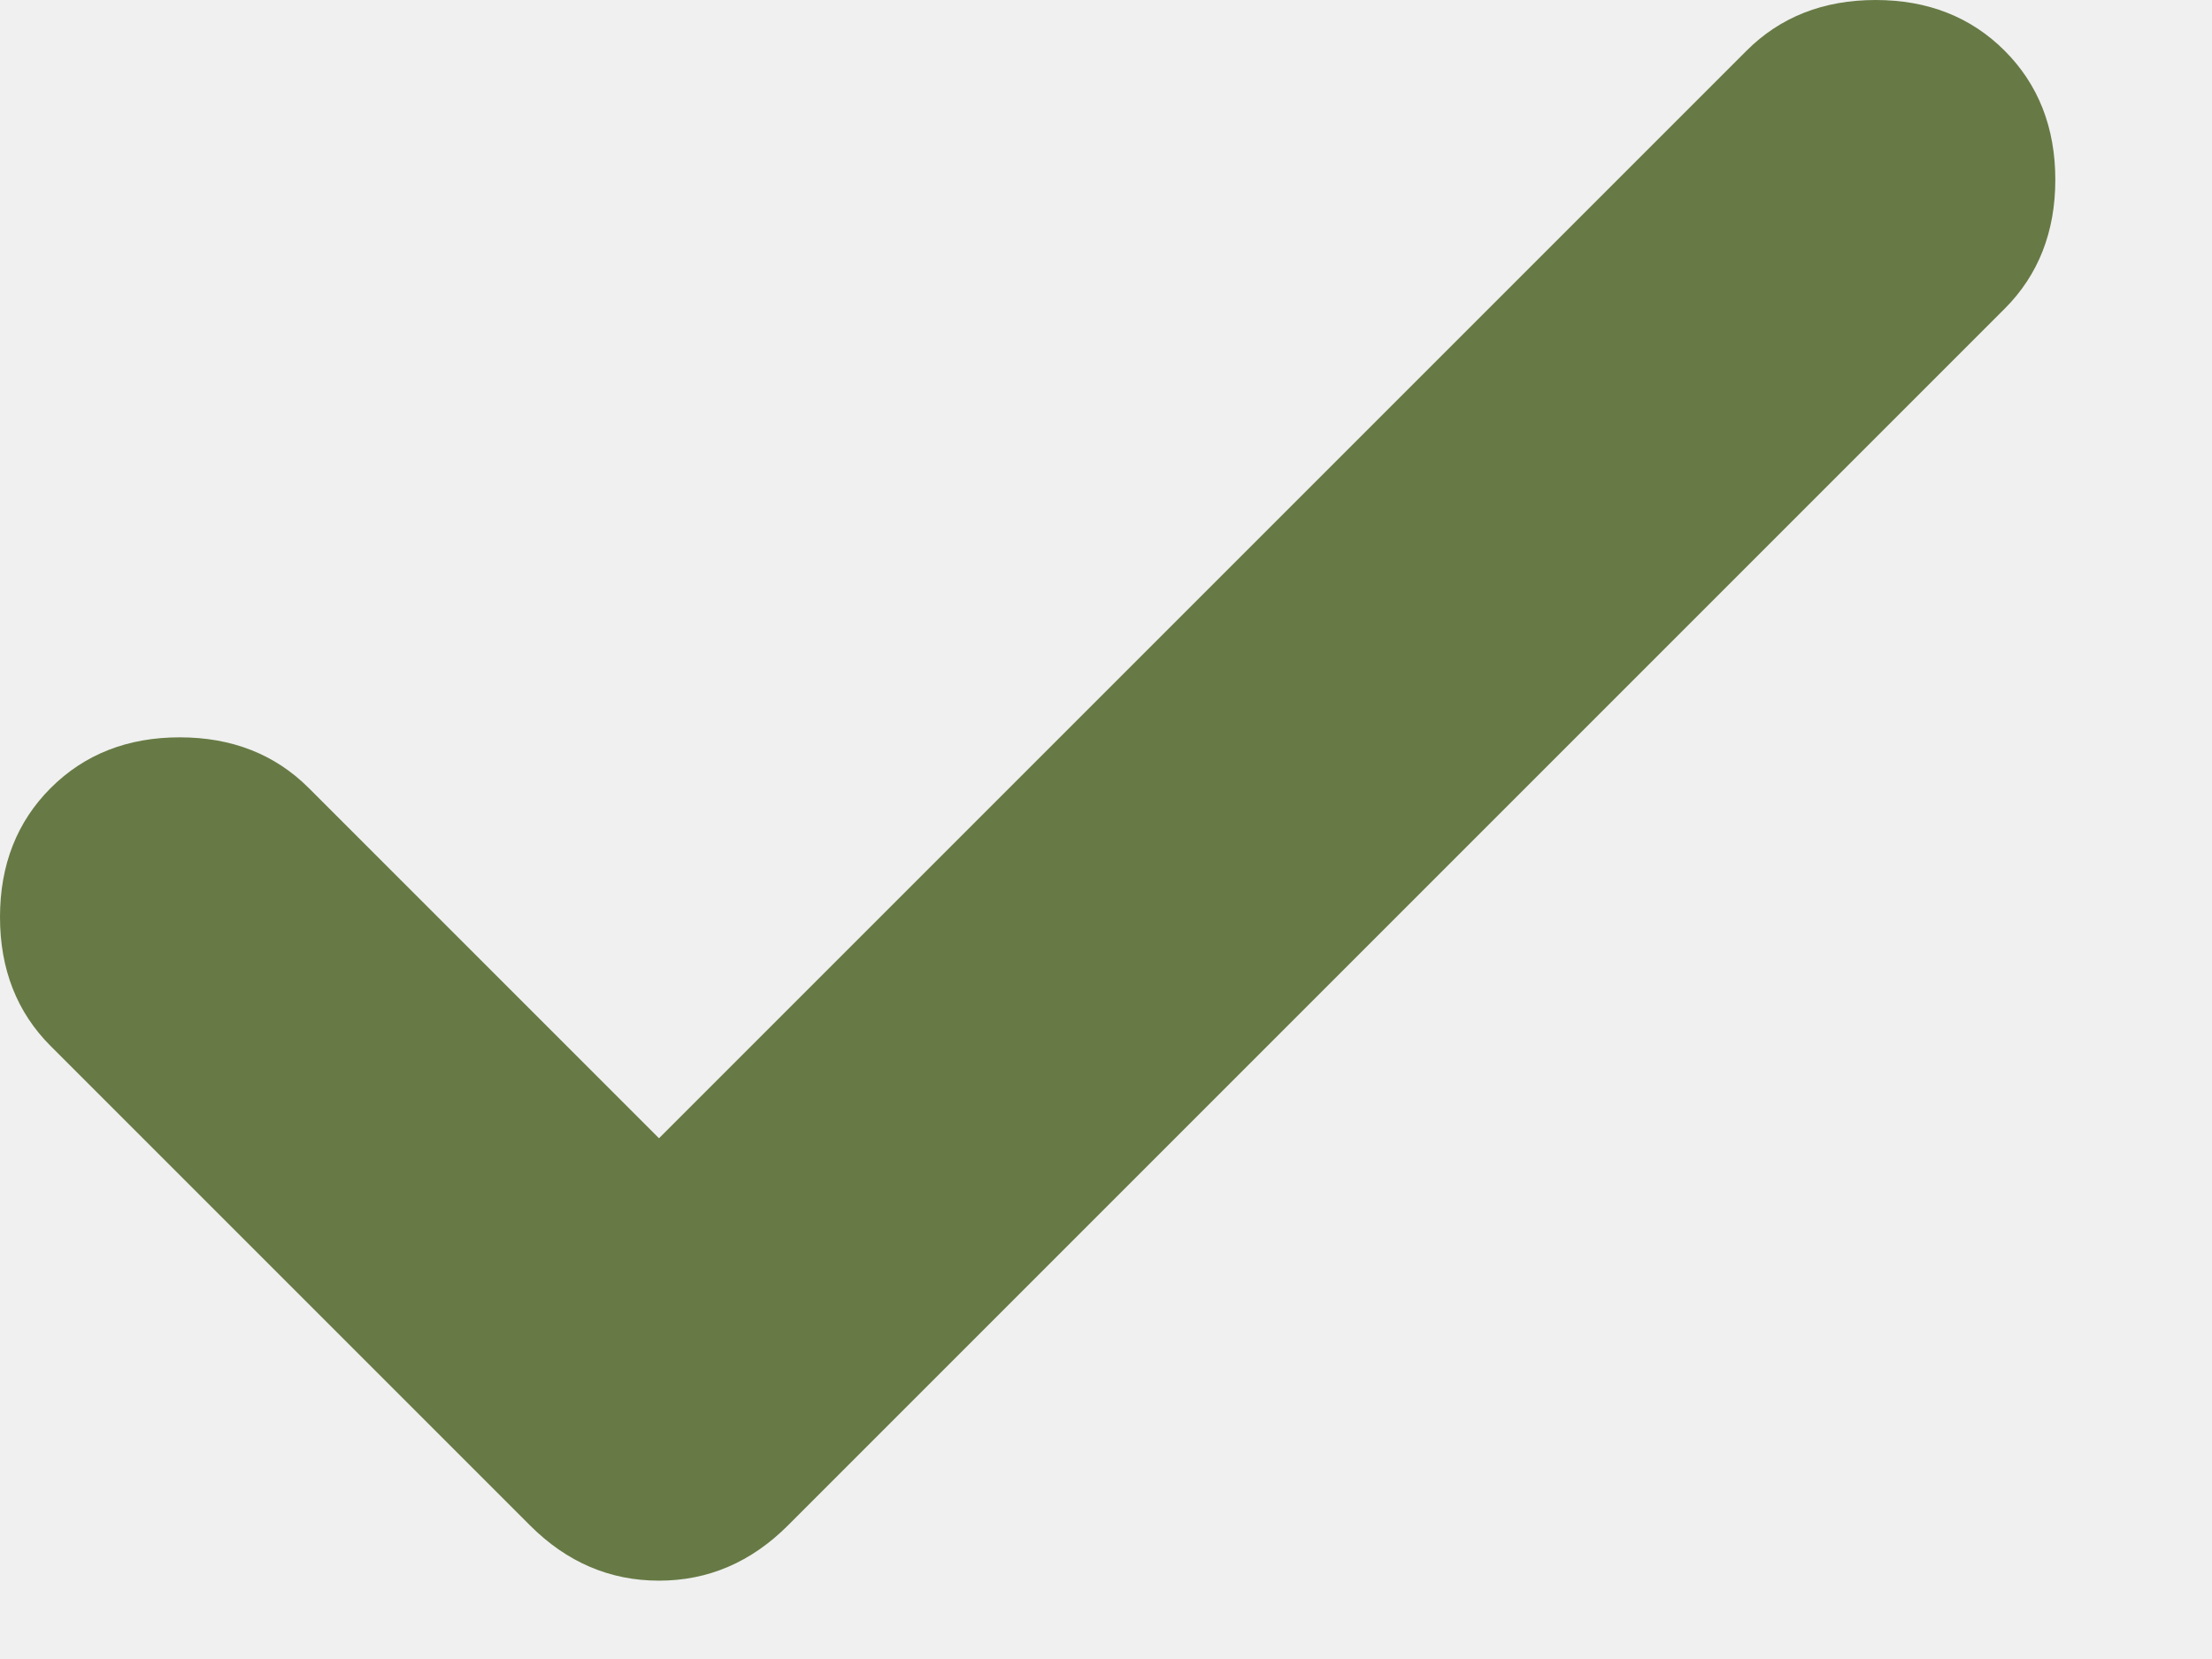
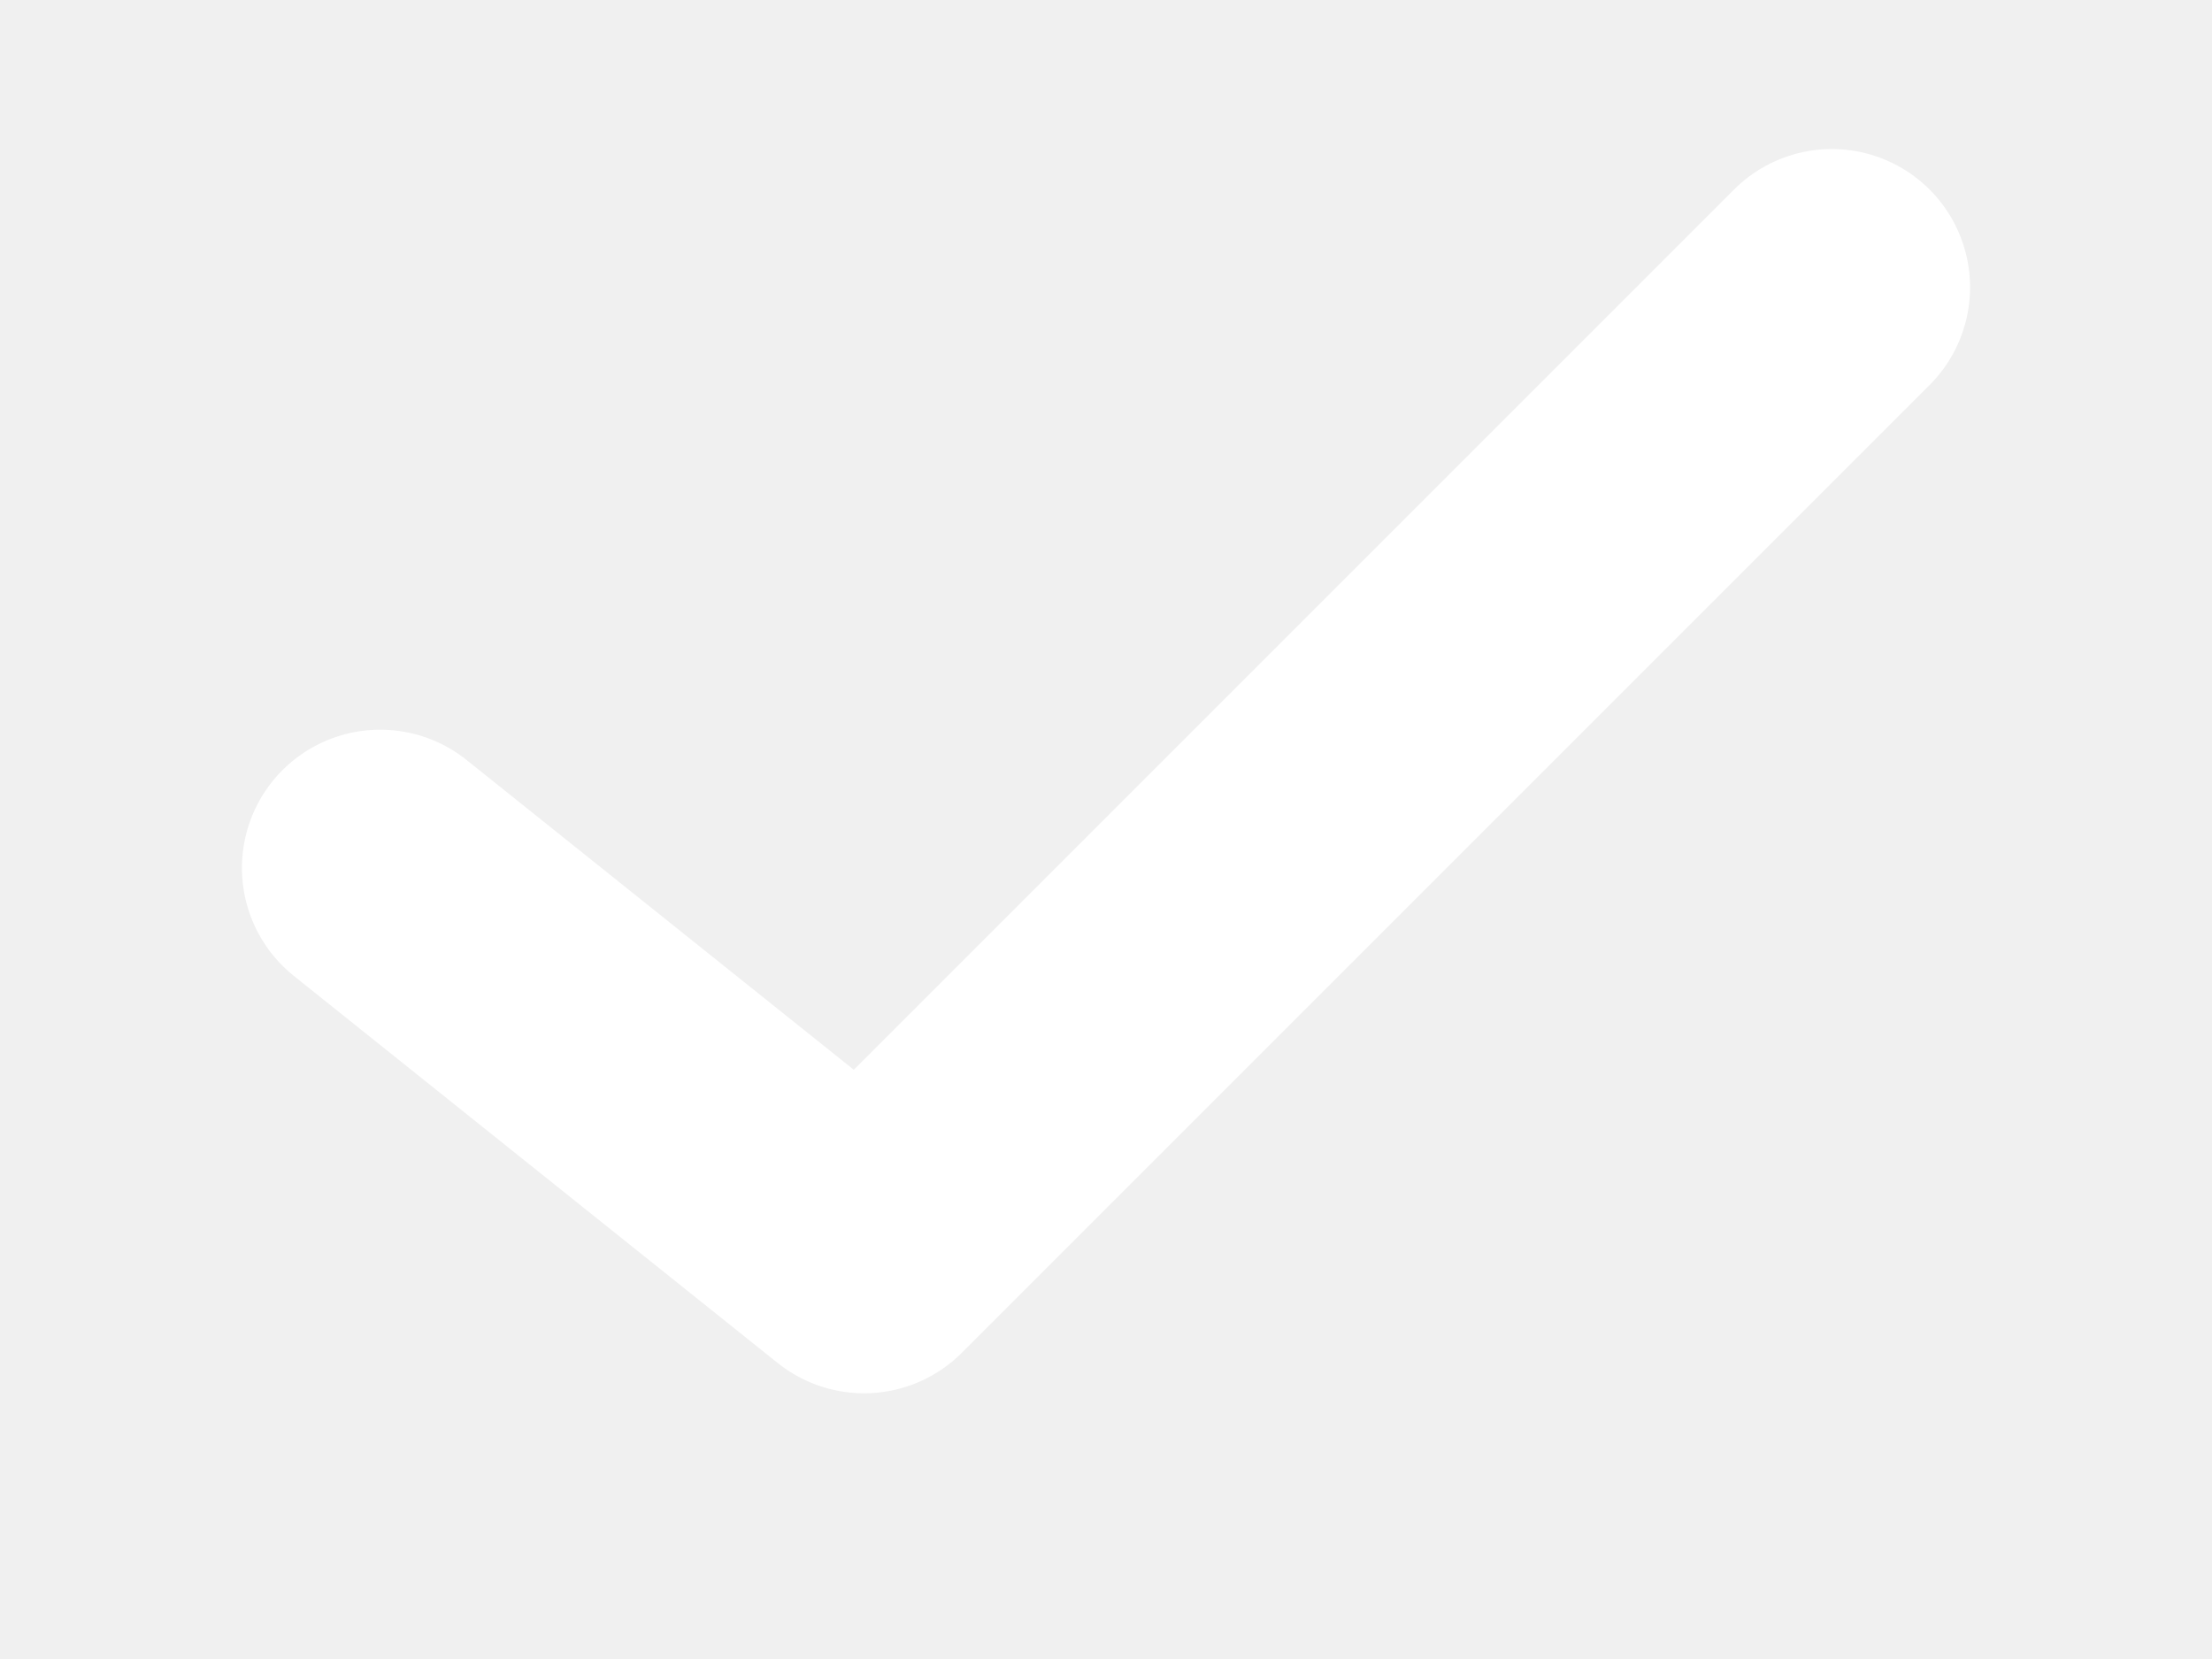
- <svg xmlns="http://www.w3.org/2000/svg" width="12" height="9" viewBox="0 0 12 9" fill="none">
-   <path d="M3.575 6.175L9.475 0.275C9.658 0.092 9.892 0 10.175 0C10.458 0 10.692 0.092 10.875 0.275C11.058 0.458 11.15 0.692 11.15 0.975C11.15 1.258 11.058 1.492 10.875 1.675L4.275 8.275C4.075 8.475 3.842 8.575 3.575 8.575C3.308 8.575 3.075 8.475 2.875 8.275L0.275 5.675C0.092 5.492 0 5.258 0 4.975C0 4.692 0.092 4.458 0.275 4.275C0.458 4.092 0.692 4 0.975 4C1.258 4 1.492 4.092 1.675 4.275L3.575 6.175Z" fill="#677A45" />
+ <svg xmlns="http://www.w3.org/2000/svg" width="8" height="6" viewBox="0 0 8 6" fill="none">
+   <path d="M1.375 3.139L3.125 4.539L6.625 1.039" stroke="white" stroke-linecap="round" stroke-linejoin="round" />
</svg>
